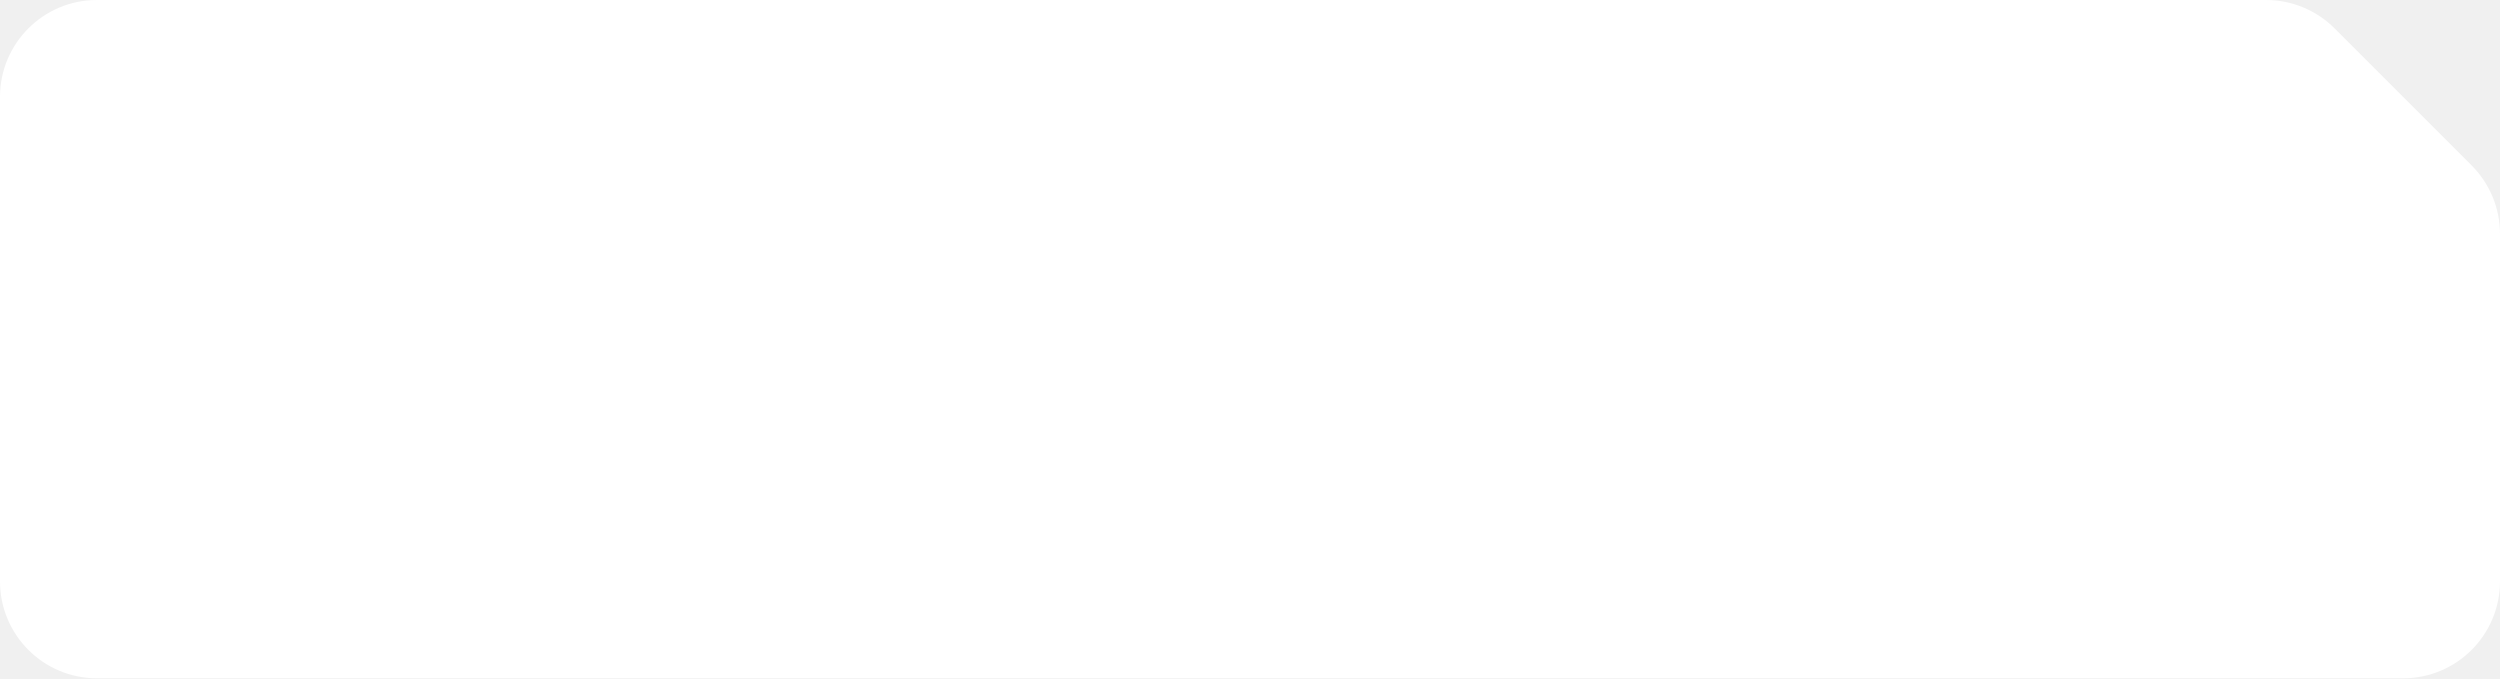
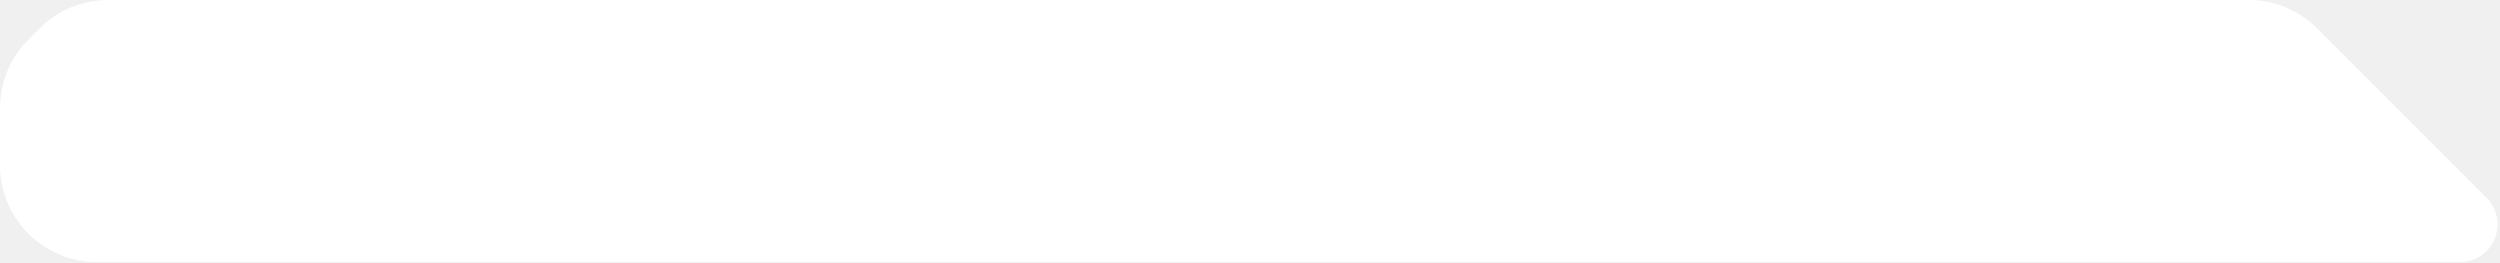
- <svg xmlns="http://www.w3.org/2000/svg" width="516" height="140" viewBox="0 0 516 140" fill="none">
-   <path d="M516 48.284C516 42.98 513.893 37.893 510.142 34.142L481.858 5.858C478.107 2.107 473.02 0 467.716 0H20C8.954 0 0 8.954 0 20V120C0 131.046 8.954 140 20 140H496C507.046 140 516 131.046 516 120L516 48.284Z" fill="white" />
+ <svg xmlns="http://www.w3.org/2000/svg" width="515" height="54" viewBox="0 0 515 54" fill="none">
+   <path d="M506.722 54H20C8.954 54 0 45.046 0 34V22.284C0 16.98 2.107 11.893 5.858 8.142L8.142 5.858C11.893 2.107 16.98 0 22.284 0H463.216C468.52 0 473.607 2.107 477.358 5.858L512.222 40.722C513.681 42.181 514.5 44.159 514.5 46.222C514.5 50.518 511.018 54 506.722 54Z" fill="white" />
</svg>
